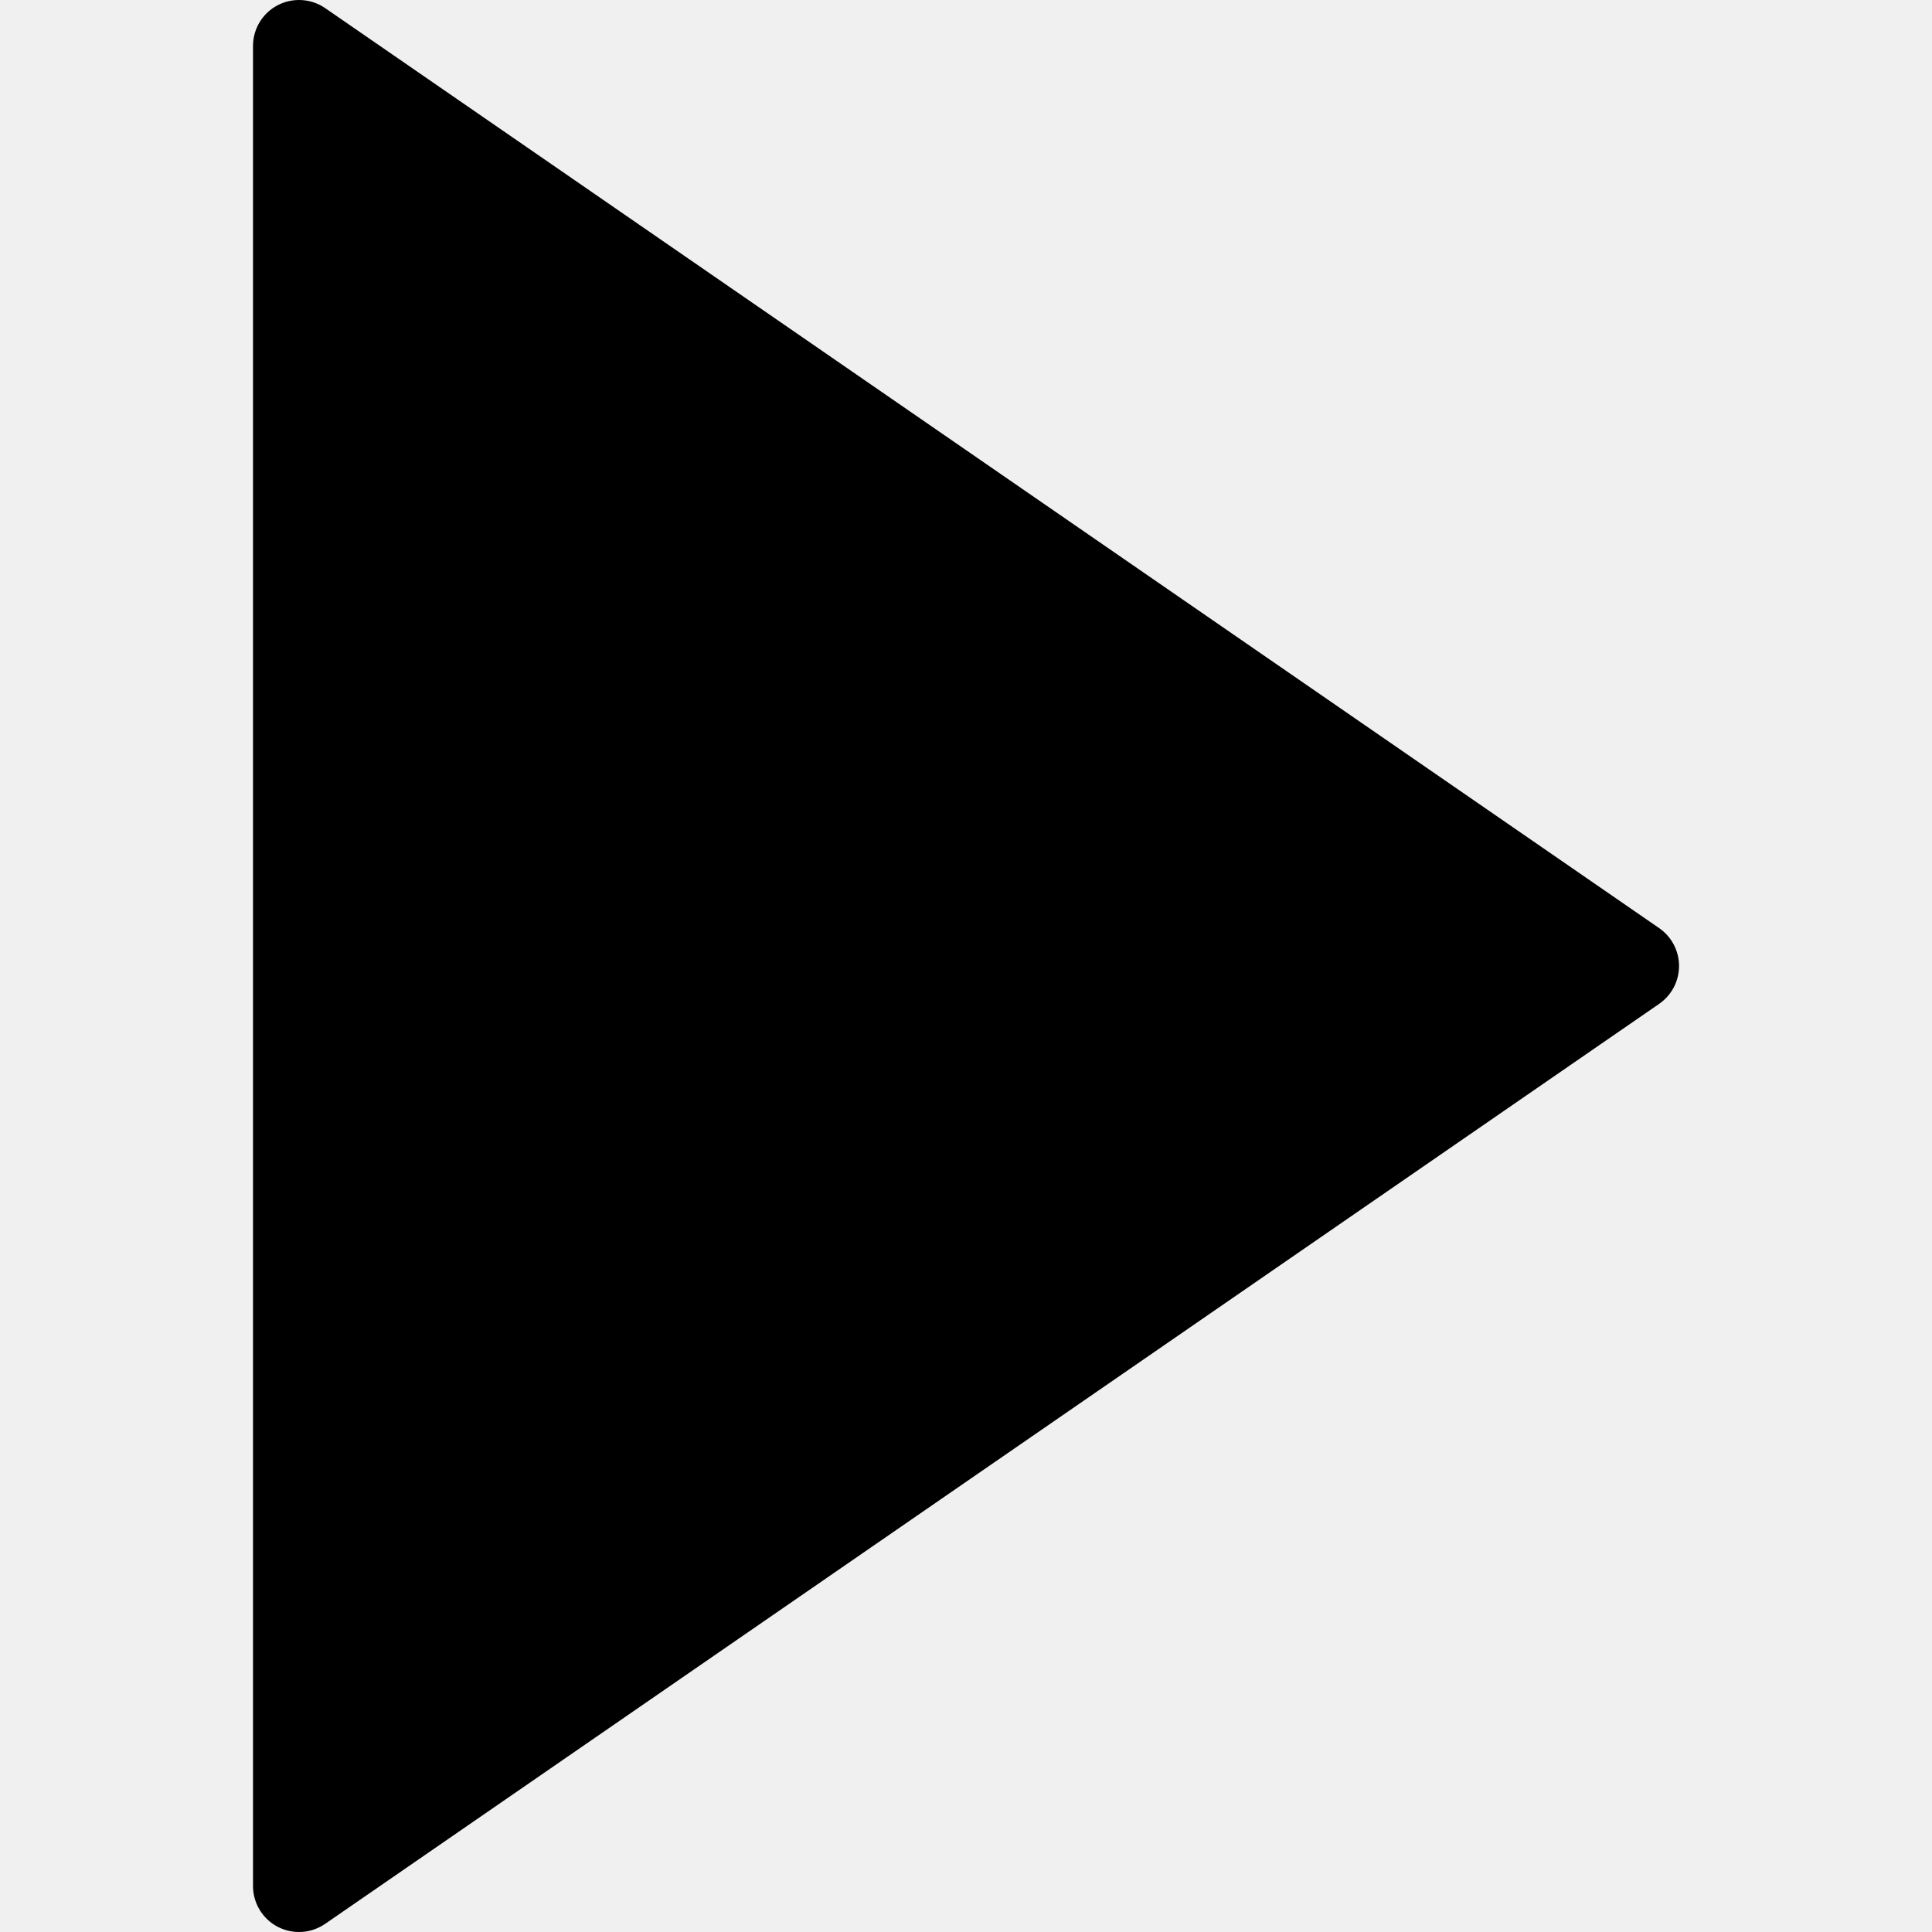
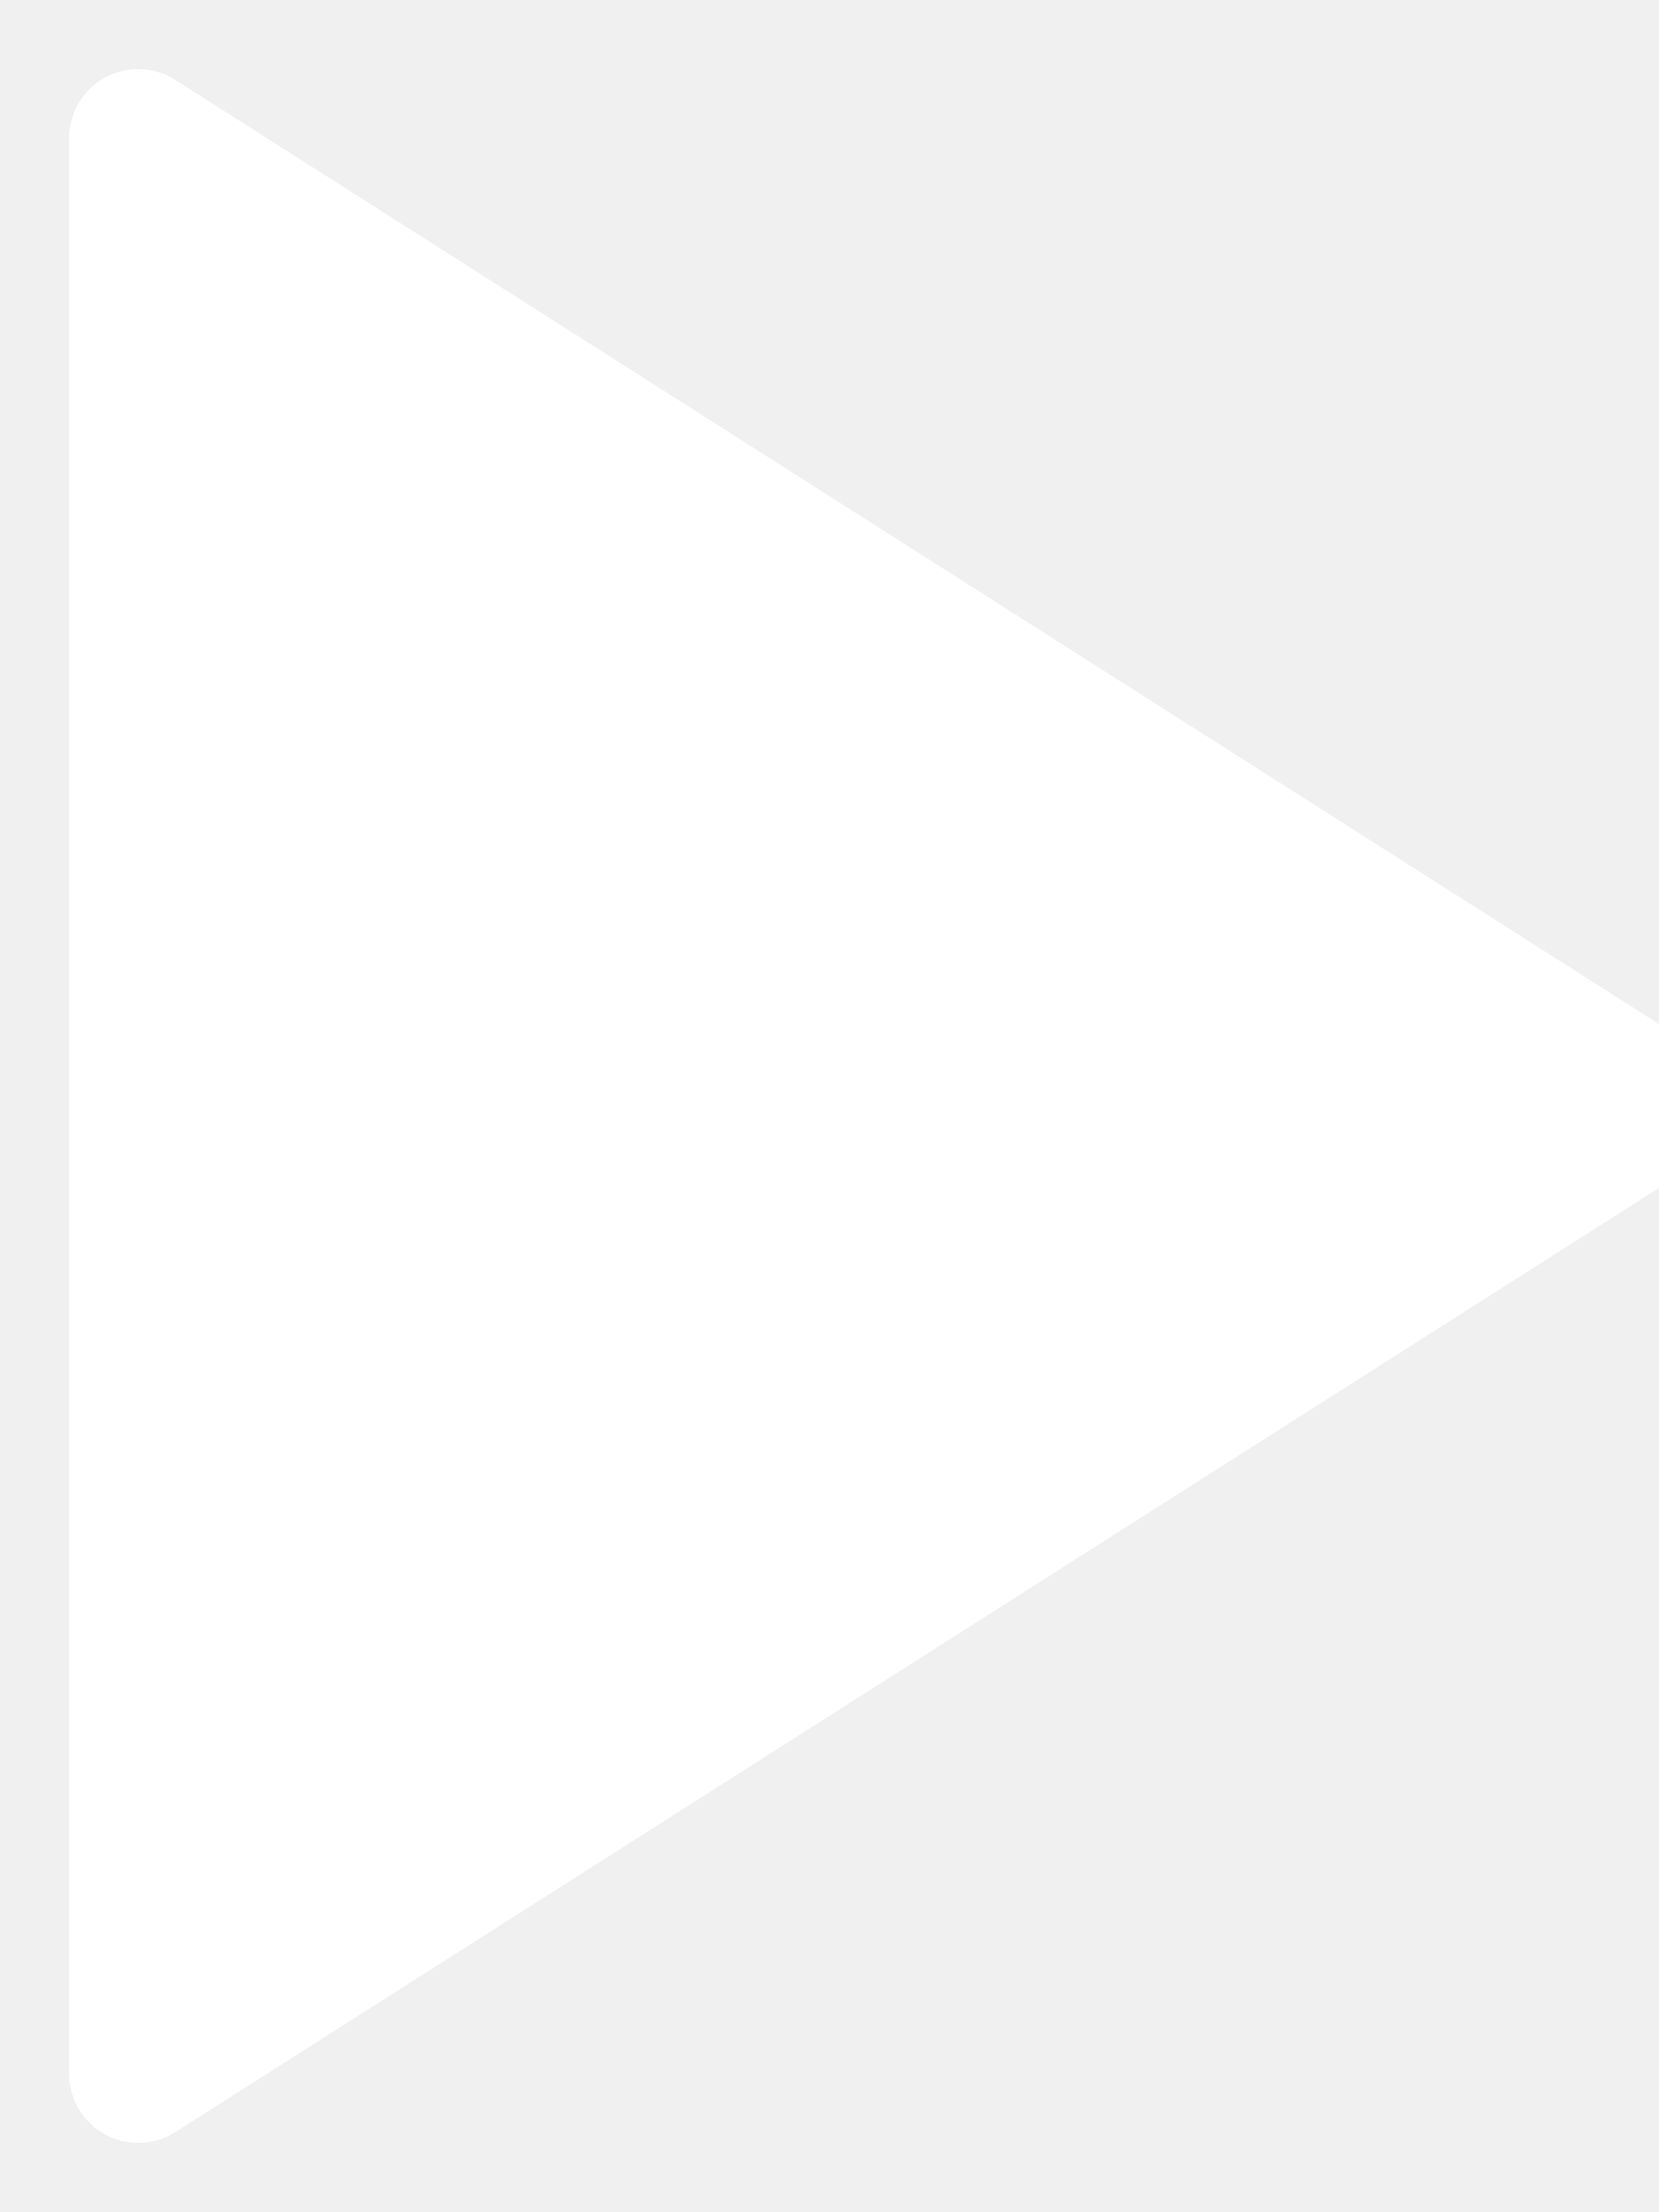
- <svg xmlns="http://www.w3.org/2000/svg" version="1.1" id="Capa_1" x="0px" y="0px" viewBox="0 0 41.999 41.999" style="enable-background:new 0 0 41.999 41.999;" xml:space="preserve">
-   <path d="M36.068,20.176l-29-20C6.761-0.035,6.363-0.057,6.035,0.114C5.706,0.287,5.5,0.627,5.5,0.999v40  c0,0.372,0.206,0.713,0.535,0.886c0.146,0.076,0.306,0.114,0.465,0.114c0.199,0,0.397-0.06,0.568-0.177l29-20  c0.271-0.187,0.432-0.494,0.432-0.823S36.338,20.363,36.068,20.176z" />
-   <g>
- </g>
-   <g>
- </g>
-   <g>
- </g>
-   <g>
- </g>
-   <g>
- </g>
-   <g>
- </g>
-   <g>
- </g>
-   <g>
- </g>
-   <g>
- </g>
-   <g>
- </g>
-   <g>
- </g>
-   <g>
- </g>
-   <g>
- </g>
-   <g>
- </g>
-   <g>
- </g>
+ <svg xmlns="http://www.w3.org/2000/svg" width="12" height="16" viewBox="0 0 12 16">
+   <polygon fill="#FFF" stroke="#FFF" stroke-linejoin="round" points="0 0 0 14 11 7" transform="translate(1 1)" />
</svg>
